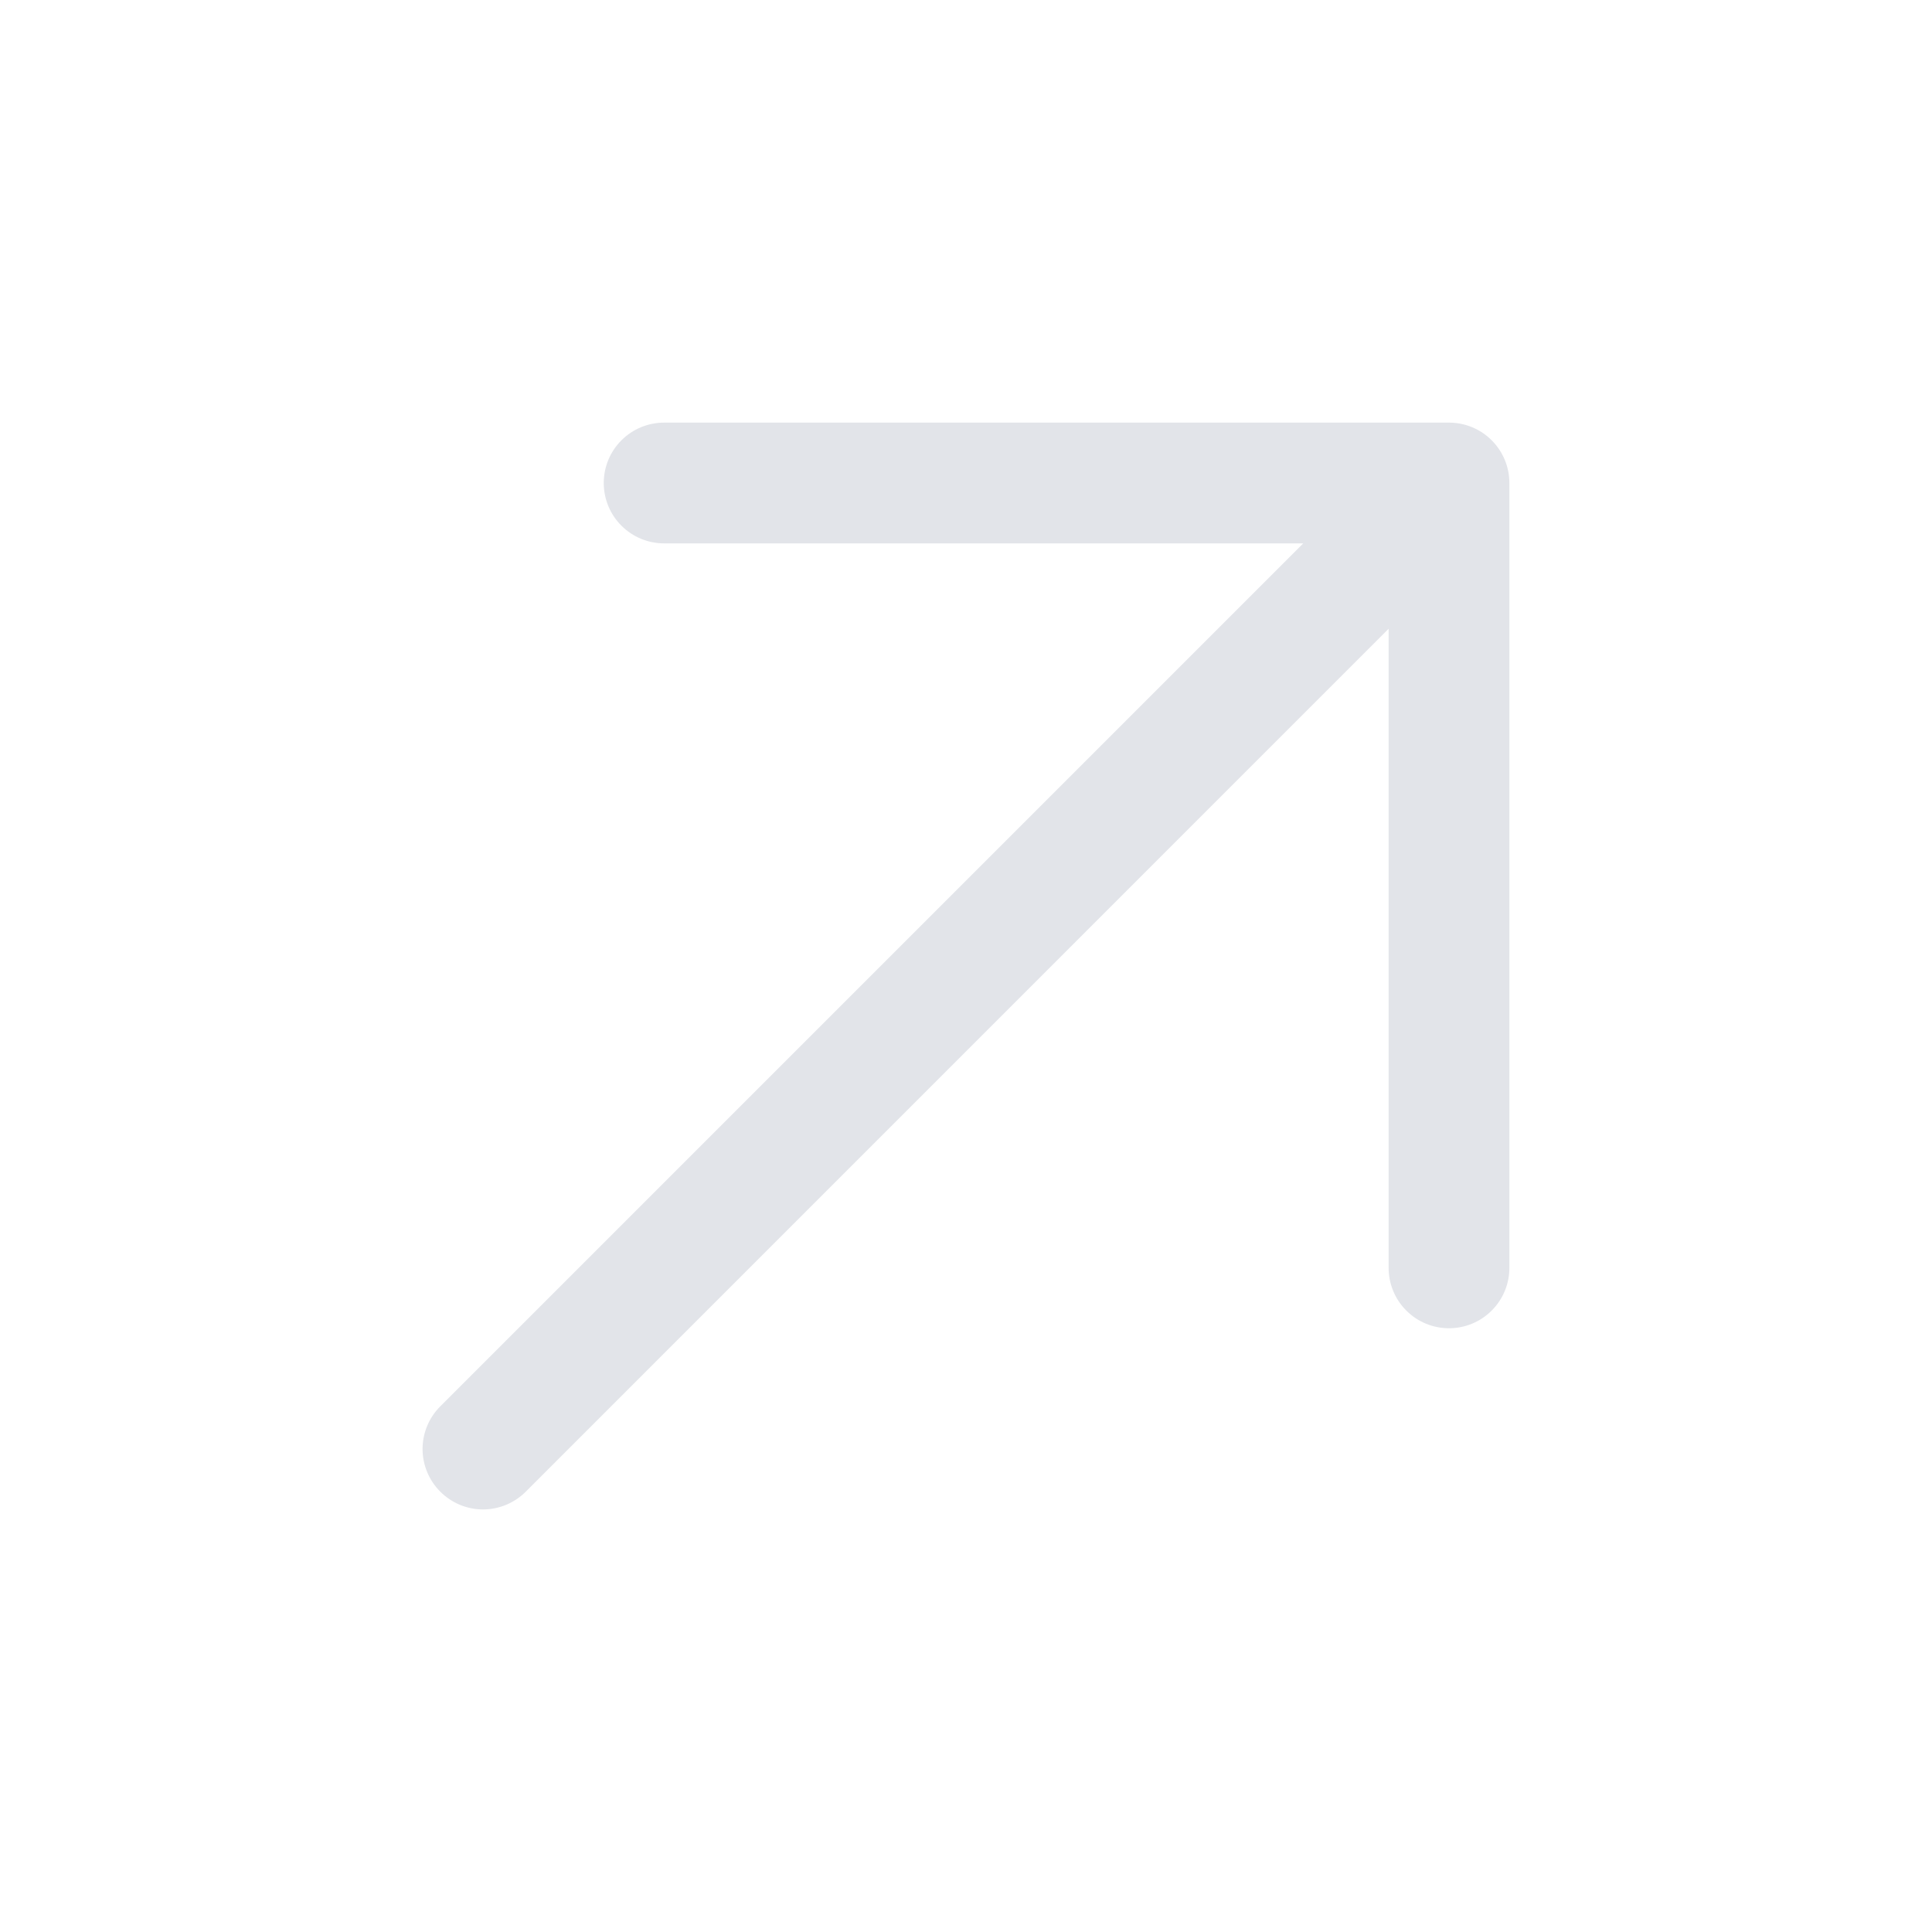
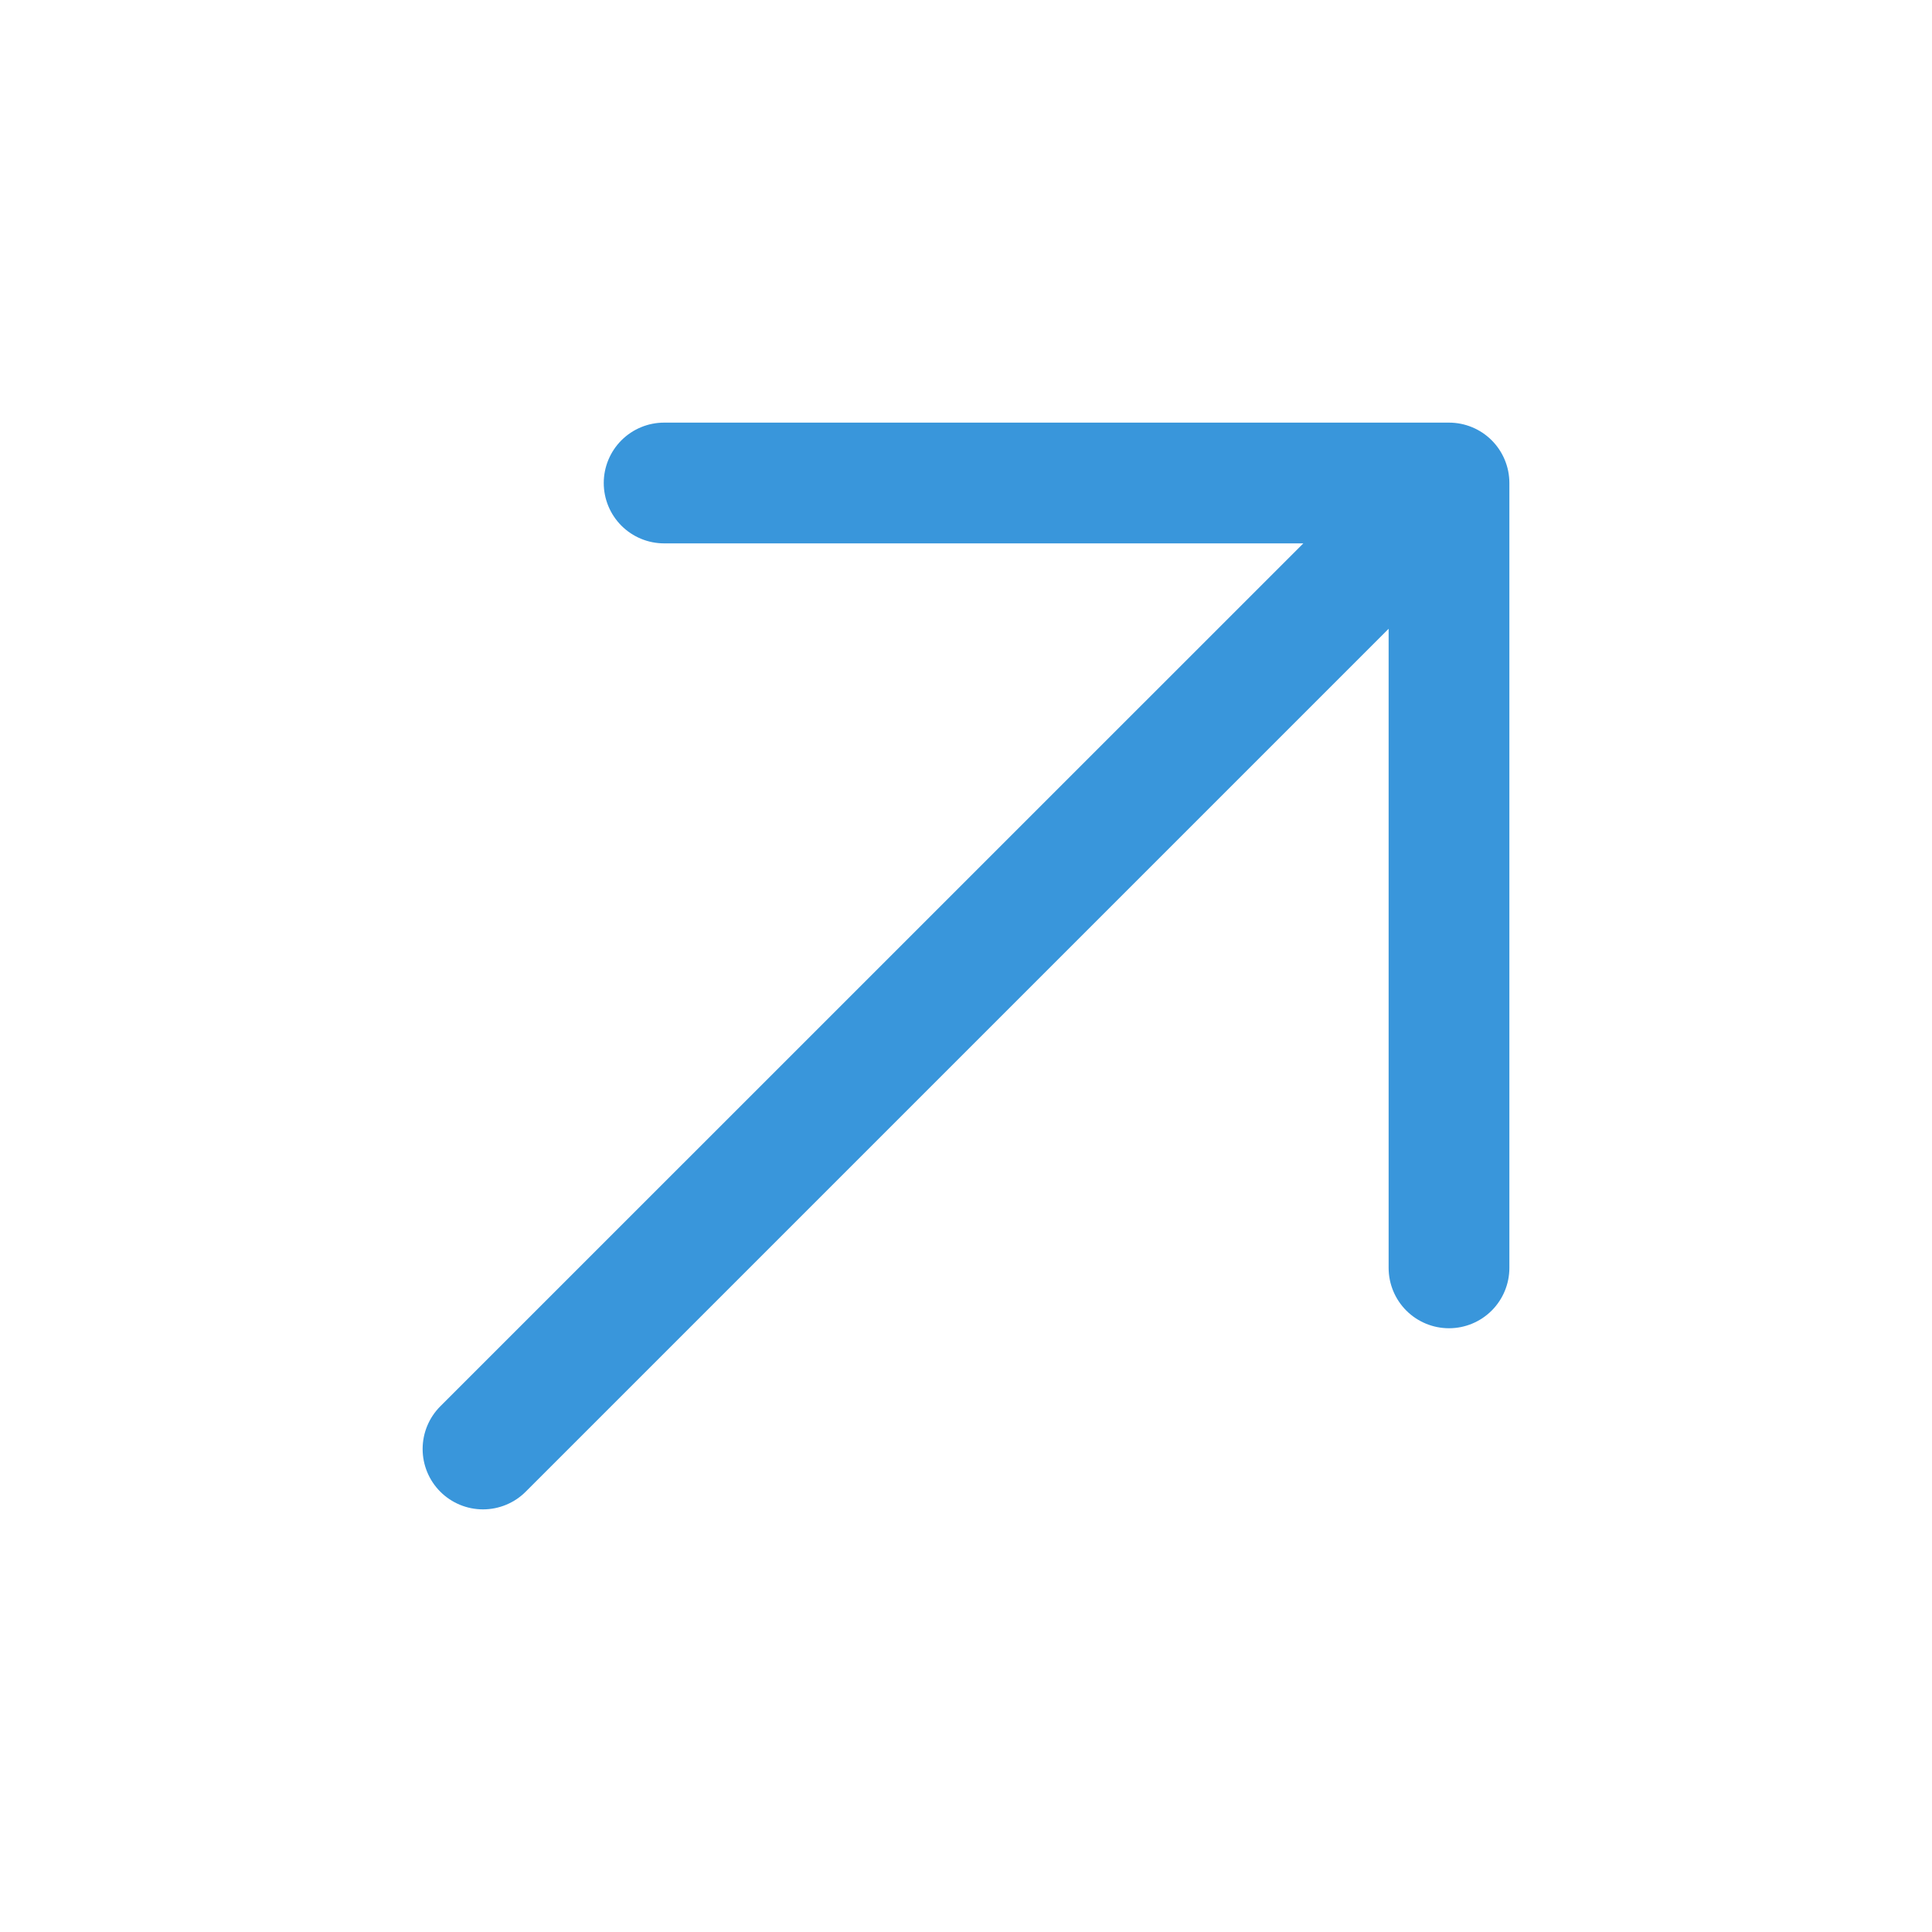
- <svg xmlns="http://www.w3.org/2000/svg" width="32" height="32" viewBox="0 0 32 32" fill="none">
-   <path d="M25 8V21C25 21.265 24.895 21.52 24.707 21.707C24.52 21.895 24.265 22 24 22C23.735 22 23.48 21.895 23.293 21.707C23.105 21.52 23 21.265 23 21V10.414L8.708 24.707C8.52 24.895 8.265 25.001 8 25.001C7.735 25.001 7.48 24.895 7.293 24.707C7.105 24.52 6.999 24.265 6.999 24C6.999 23.735 7.105 23.48 7.293 23.293L21.586 9H11C10.735 9 10.48 8.895 10.293 8.707C10.105 8.52 10 8.265 10 8C10 7.735 10.105 7.48 10.293 7.293C10.48 7.105 10.735 7 11 7H24C24.265 7 24.52 7.105 24.707 7.293C24.895 7.48 25 7.735 25 8Z" fill="#E2E4E9" />
+ <svg xmlns="http://www.w3.org/2000/svg" width="20" height="20" viewBox="0 0 20 20" fill="none">
+   <path d="M15.625 5V13.125C15.625 13.291 15.559 13.45 15.442 13.567C15.325 13.684 15.166 13.75 15 13.75C14.834 13.75 14.675 13.684 14.558 13.567C14.441 13.45 14.375 13.291 14.375 13.125V6.509L5.442 15.442C5.325 15.559 5.166 15.625 5 15.625C4.834 15.625 4.675 15.559 4.558 15.442C4.441 15.325 4.375 15.166 4.375 15C4.375 14.834 4.441 14.675 4.558 14.558L13.492 5.625H6.875C6.709 5.625 6.55 5.559 6.433 5.442C6.316 5.325 6.25 5.166 6.25 5C6.25 4.834 6.316 4.675 6.433 4.558C6.55 4.441 6.709 4.375 6.875 4.375H15C15.166 4.375 15.325 4.441 15.442 4.558C15.559 4.675 15.625 4.834 15.625 5Z" fill="#3996DB" />
</svg>
